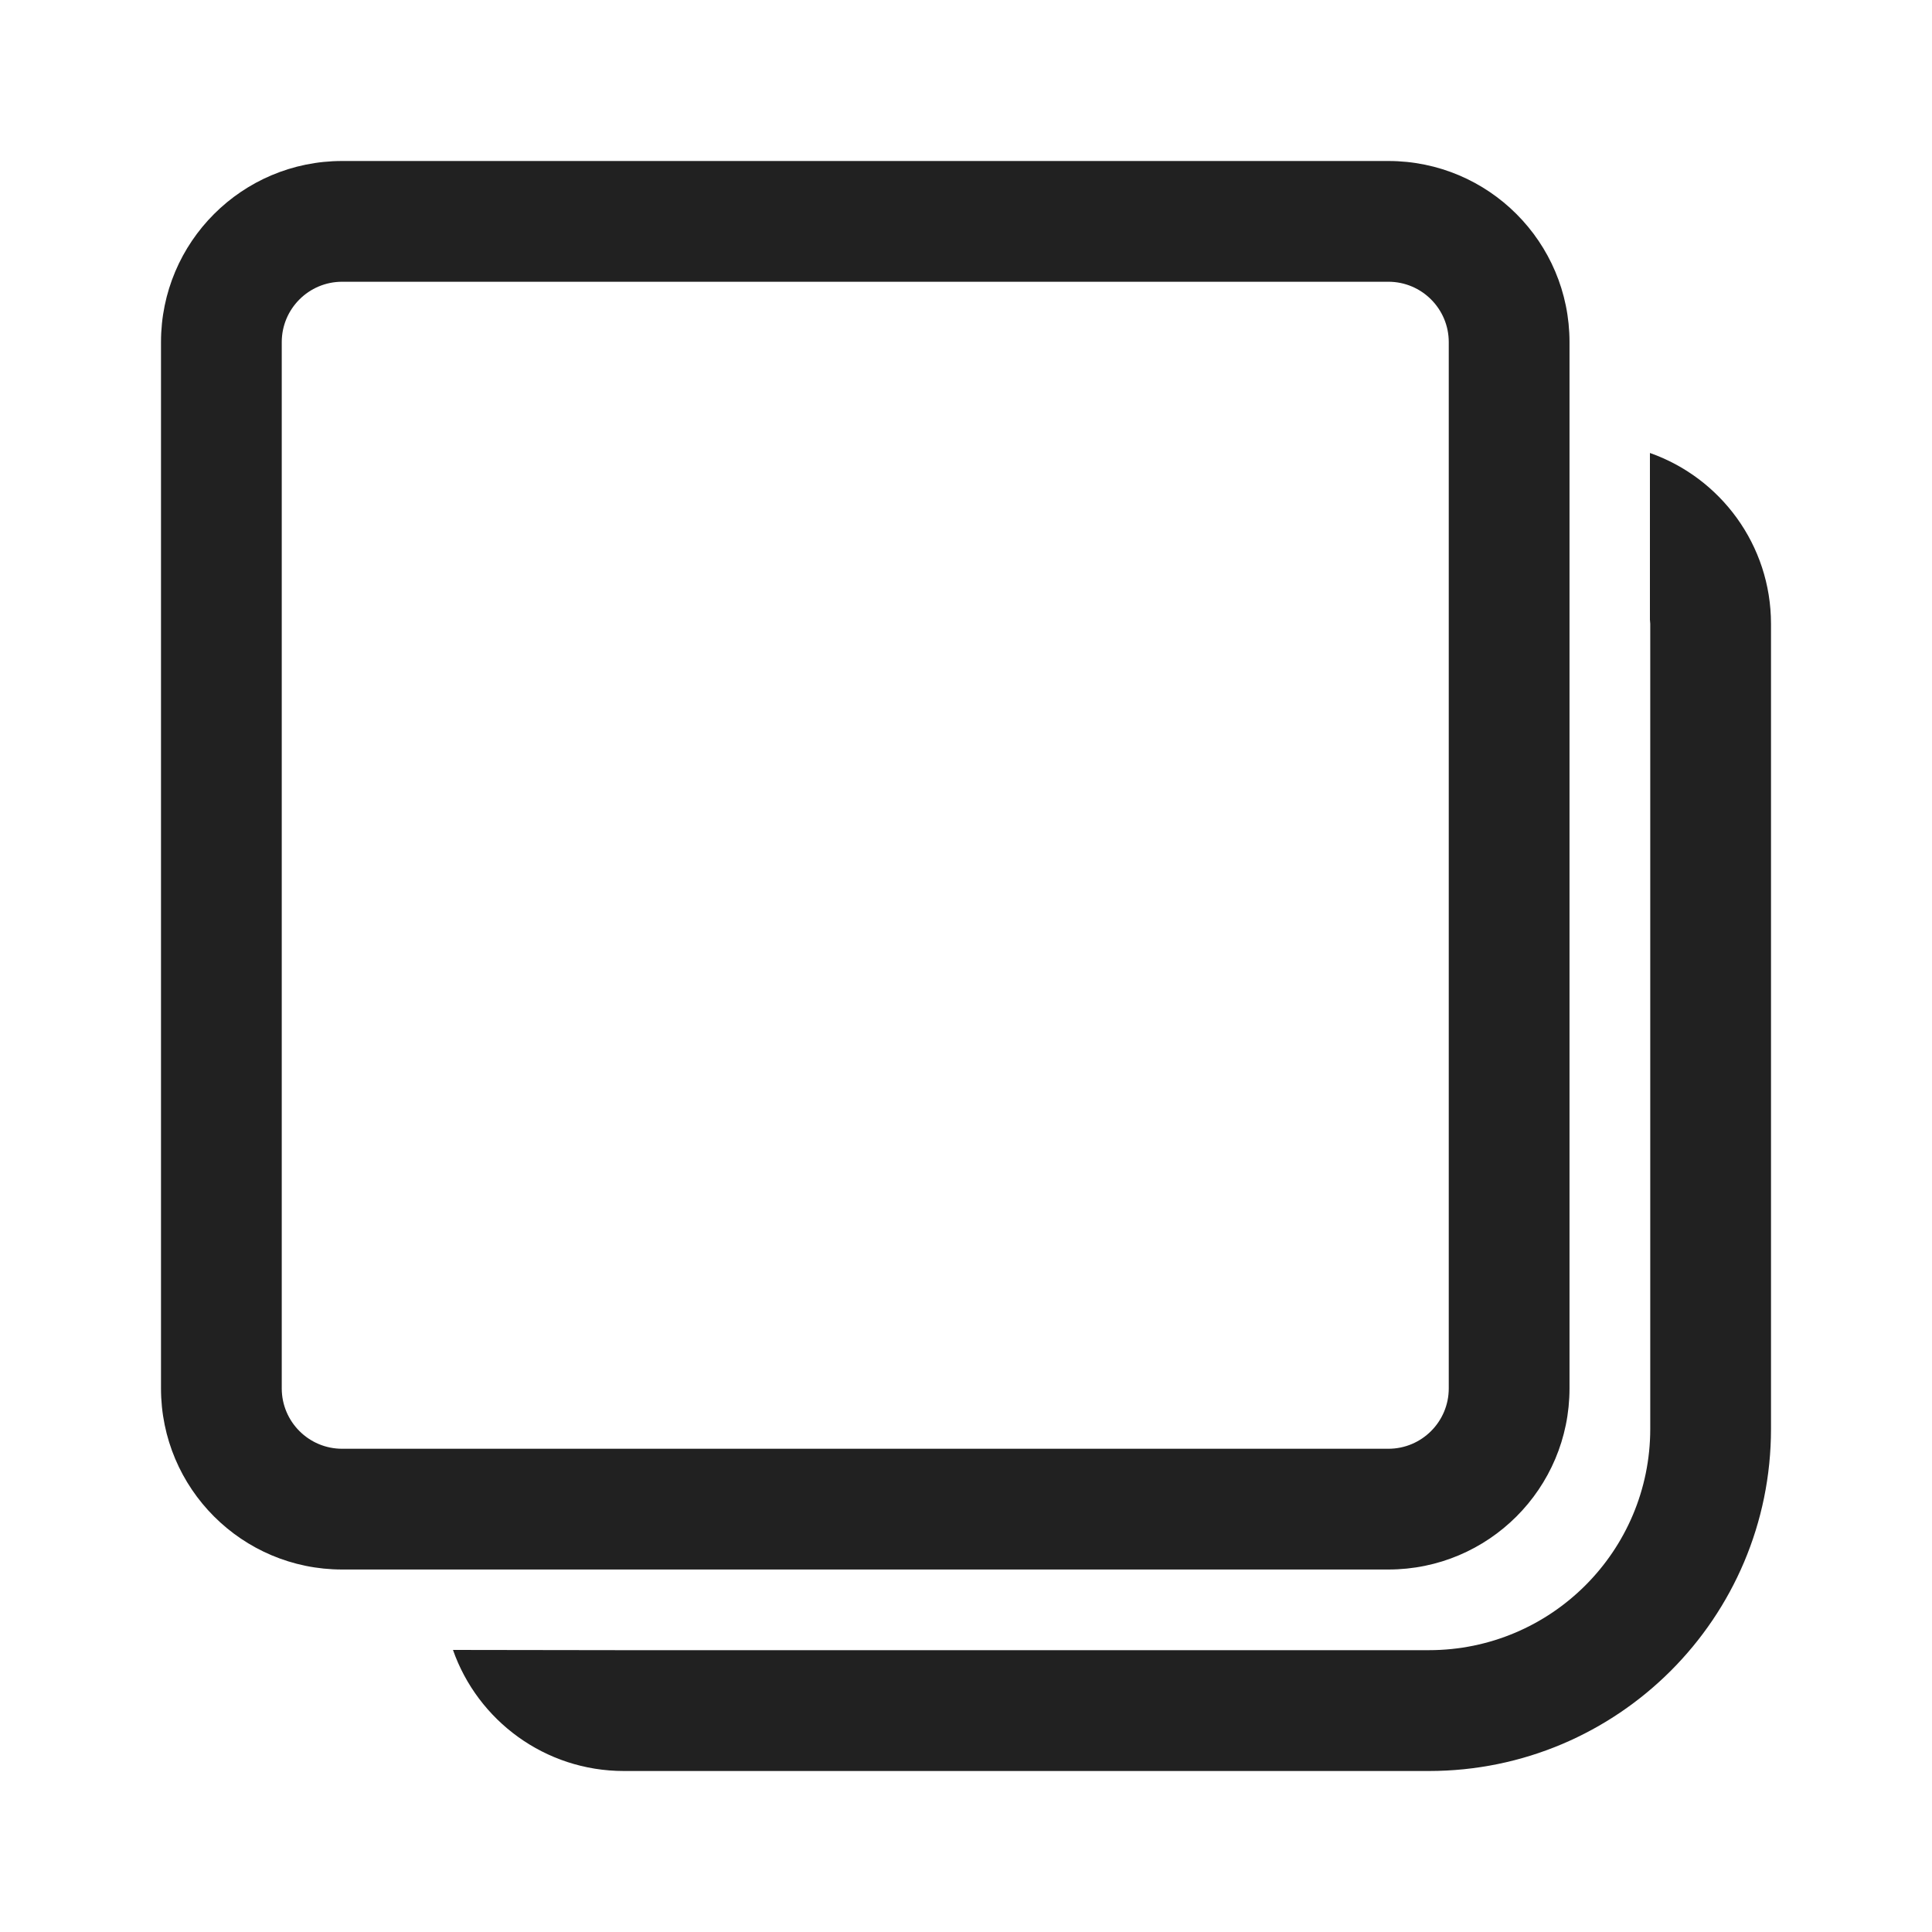
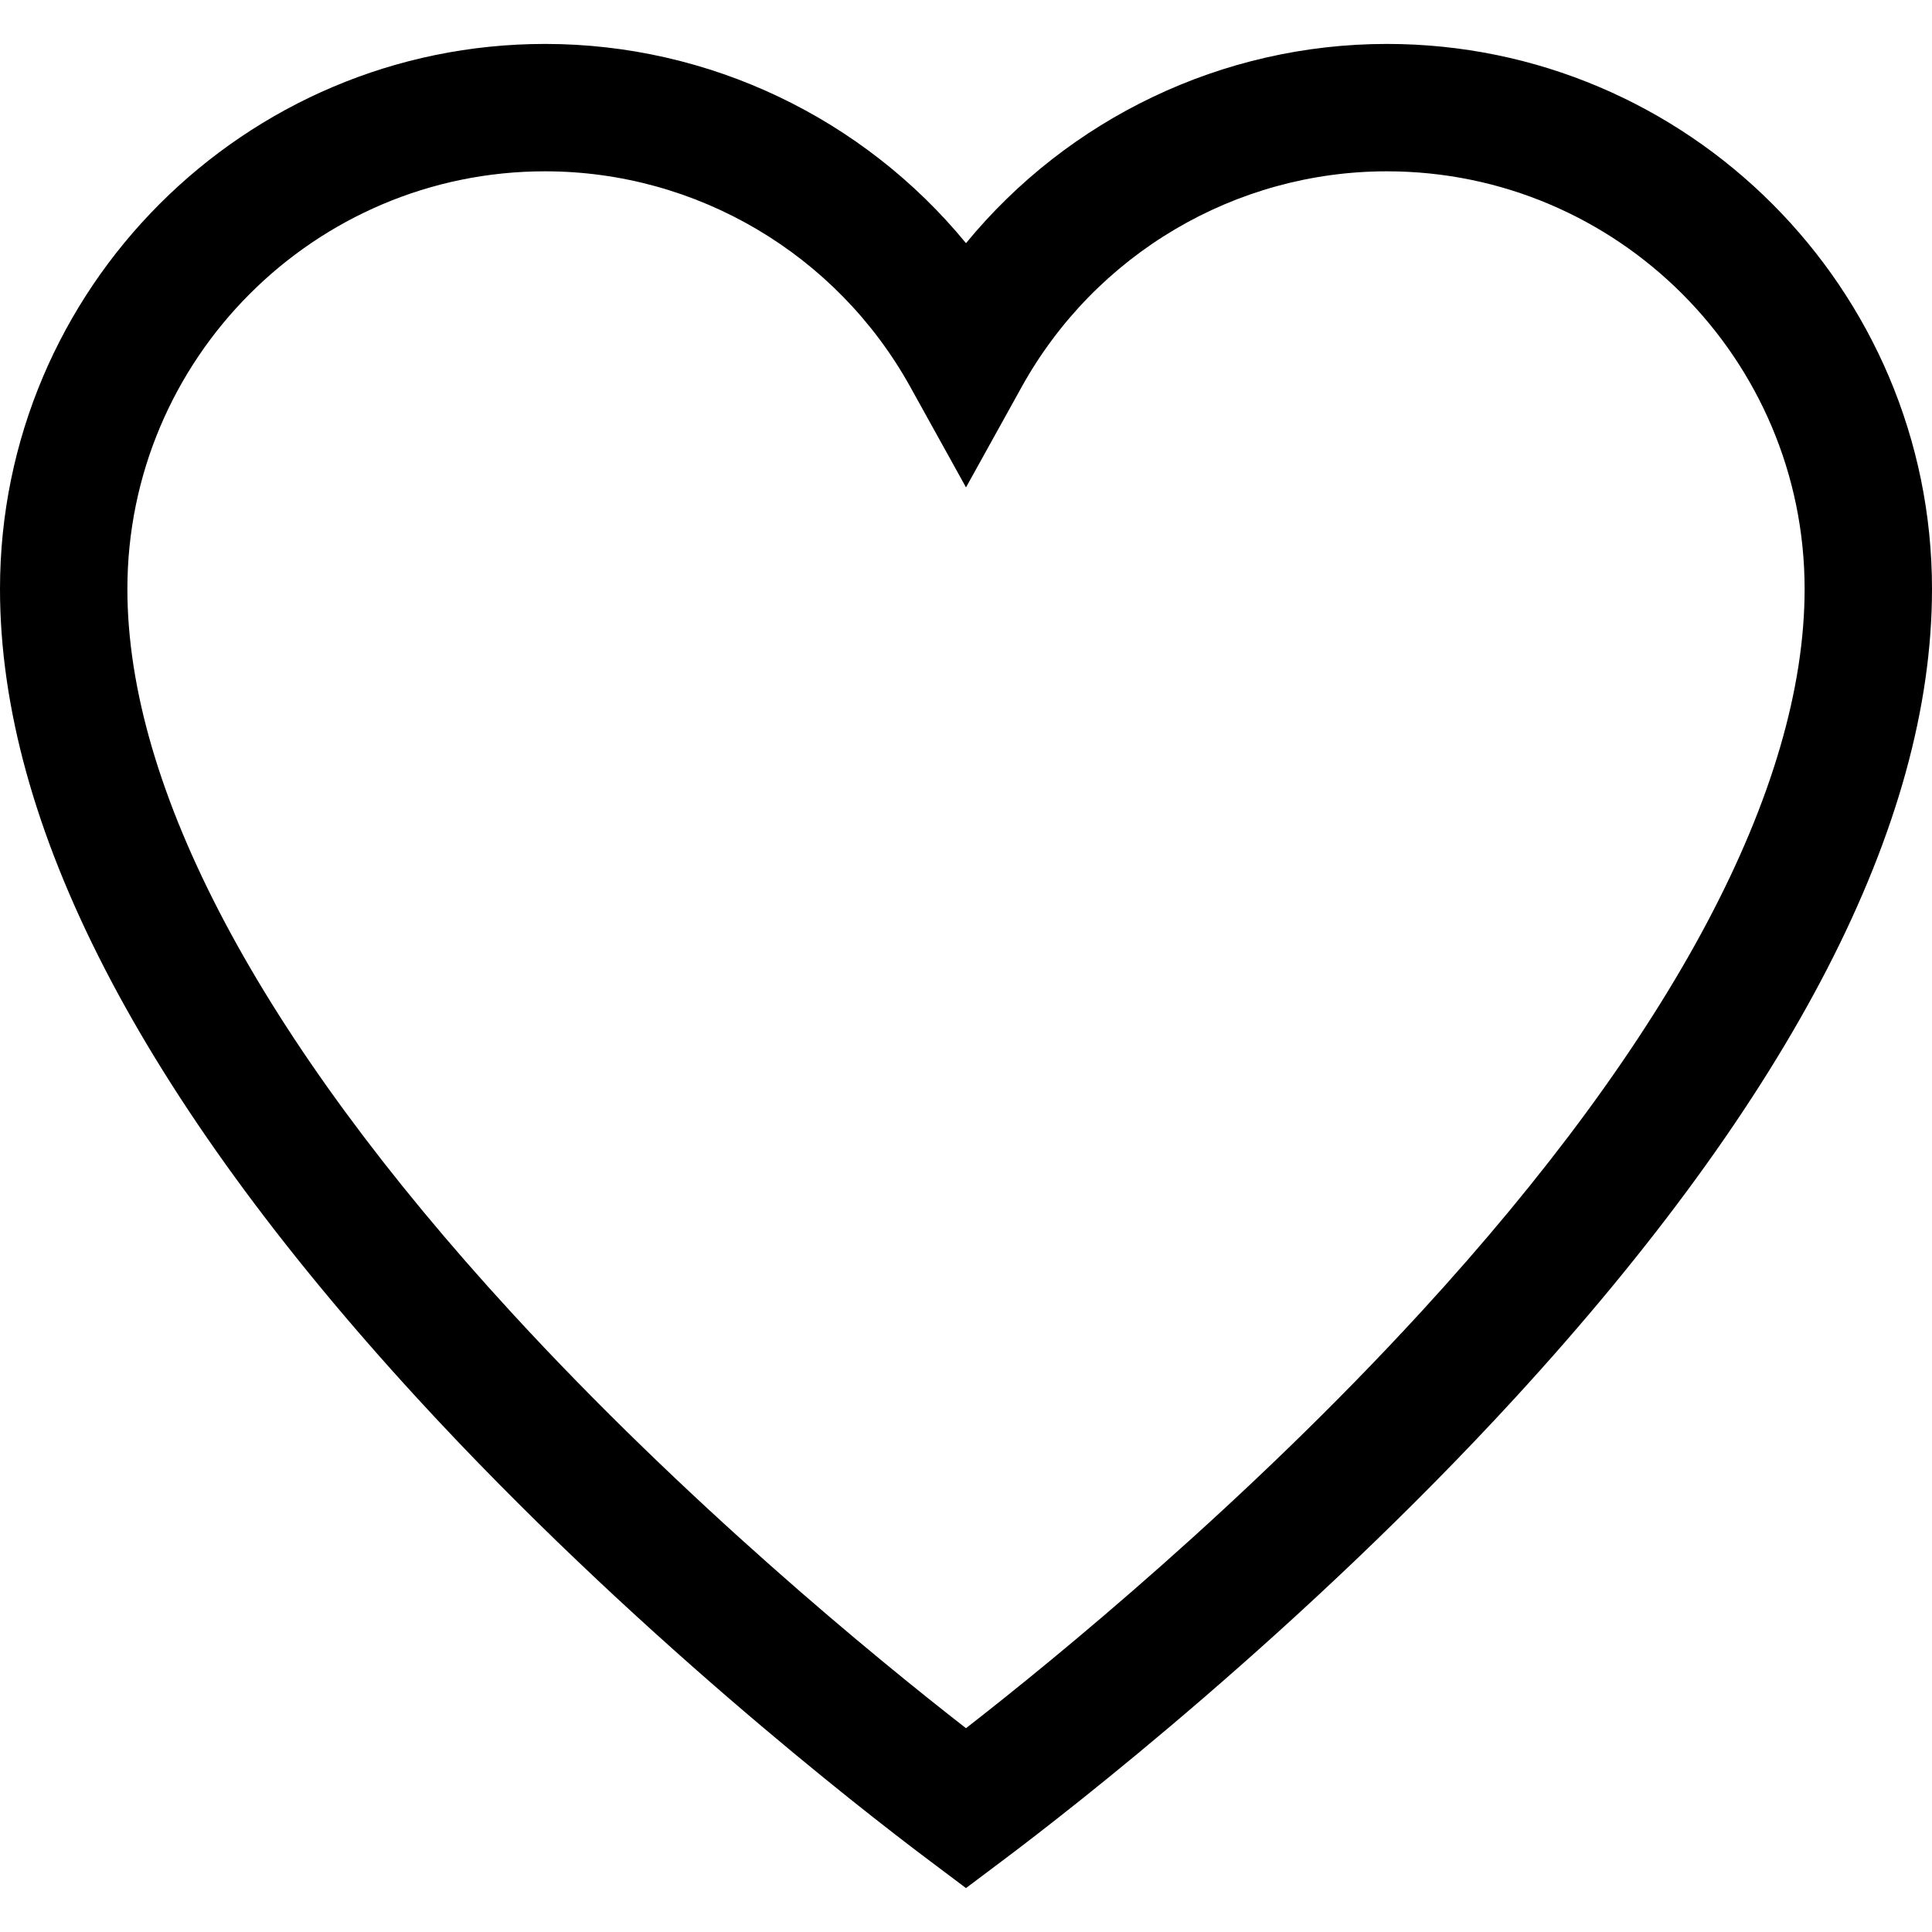
- <svg xmlns="http://www.w3.org/2000/svg" height="800" viewBox="0 0 24 24" width="800">
-   <path d="m20.496 5.627c.876.308 1.504 1.142 1.504 2.123v10c0 2.347-1.903 4.25-4.25 4.25h-10c-.981 0-1.816-.628-2.123-1.504l2.097.003 10.026 0c1.519 0 2.75-1.231 2.75-2.75v-10l-.004-.051zm-3.249-3.627c1.243 0 2.25 1.007 2.25 2.25v12.997c0 1.243-1.007 2.25-2.25 2.25h-12.997c-1.243 0-2.25-1.007-2.25-2.25v-12.997c0-1.243 1.007-2.25 2.25-2.25zm0 1.5h-12.997c-.414 0-.75.336-.75.75v12.997c0 .414.336.75.75.75h12.997c.414 0 .75-.336.75-.75v-12.997c0-.414-.336-.75-.75-.75z" fill="#212121" />
+ <svg xmlns="http://www.w3.org/2000/svg" height="800" viewBox="0 0 455 455" width="800">
+   <path d="m326.632 10.346c-38.733 0-74.991 17.537-99.132 46.92-24.141-29.384-60.398-46.92-99.132-46.92-70.782-0-128.368 57.585-128.368 128.368 0 55.426 33.05 119.535 98.23 190.546 50.161 54.647 104.728 96.959 120.257 108.626l9.01 6.769 9.01-6.768c15.529-11.667 70.098-53.978 120.26-108.625 65.182-71.011 98.233-135.121 98.233-190.548 0-70.783-57.586-128.368-128.368-128.368zm8.034 298.628c-41.259 44.948-85.648 81.283-107.169 98.029-21.52-16.746-65.907-53.082-107.166-98.03-59.095-64.381-90.331-123.256-90.331-170.259 0-54.24 44.128-98.368 98.368-98.368 35.694 0 68.652 19.454 86.013 50.771l13.119 23.666 13.119-23.666c17.36-31.316 50.318-50.771 86.013-50.771 54.24 0 98.368 44.127 98.368 98.368 0 47.005-31.237 105.88-90.334 170.26z" />
</svg>
